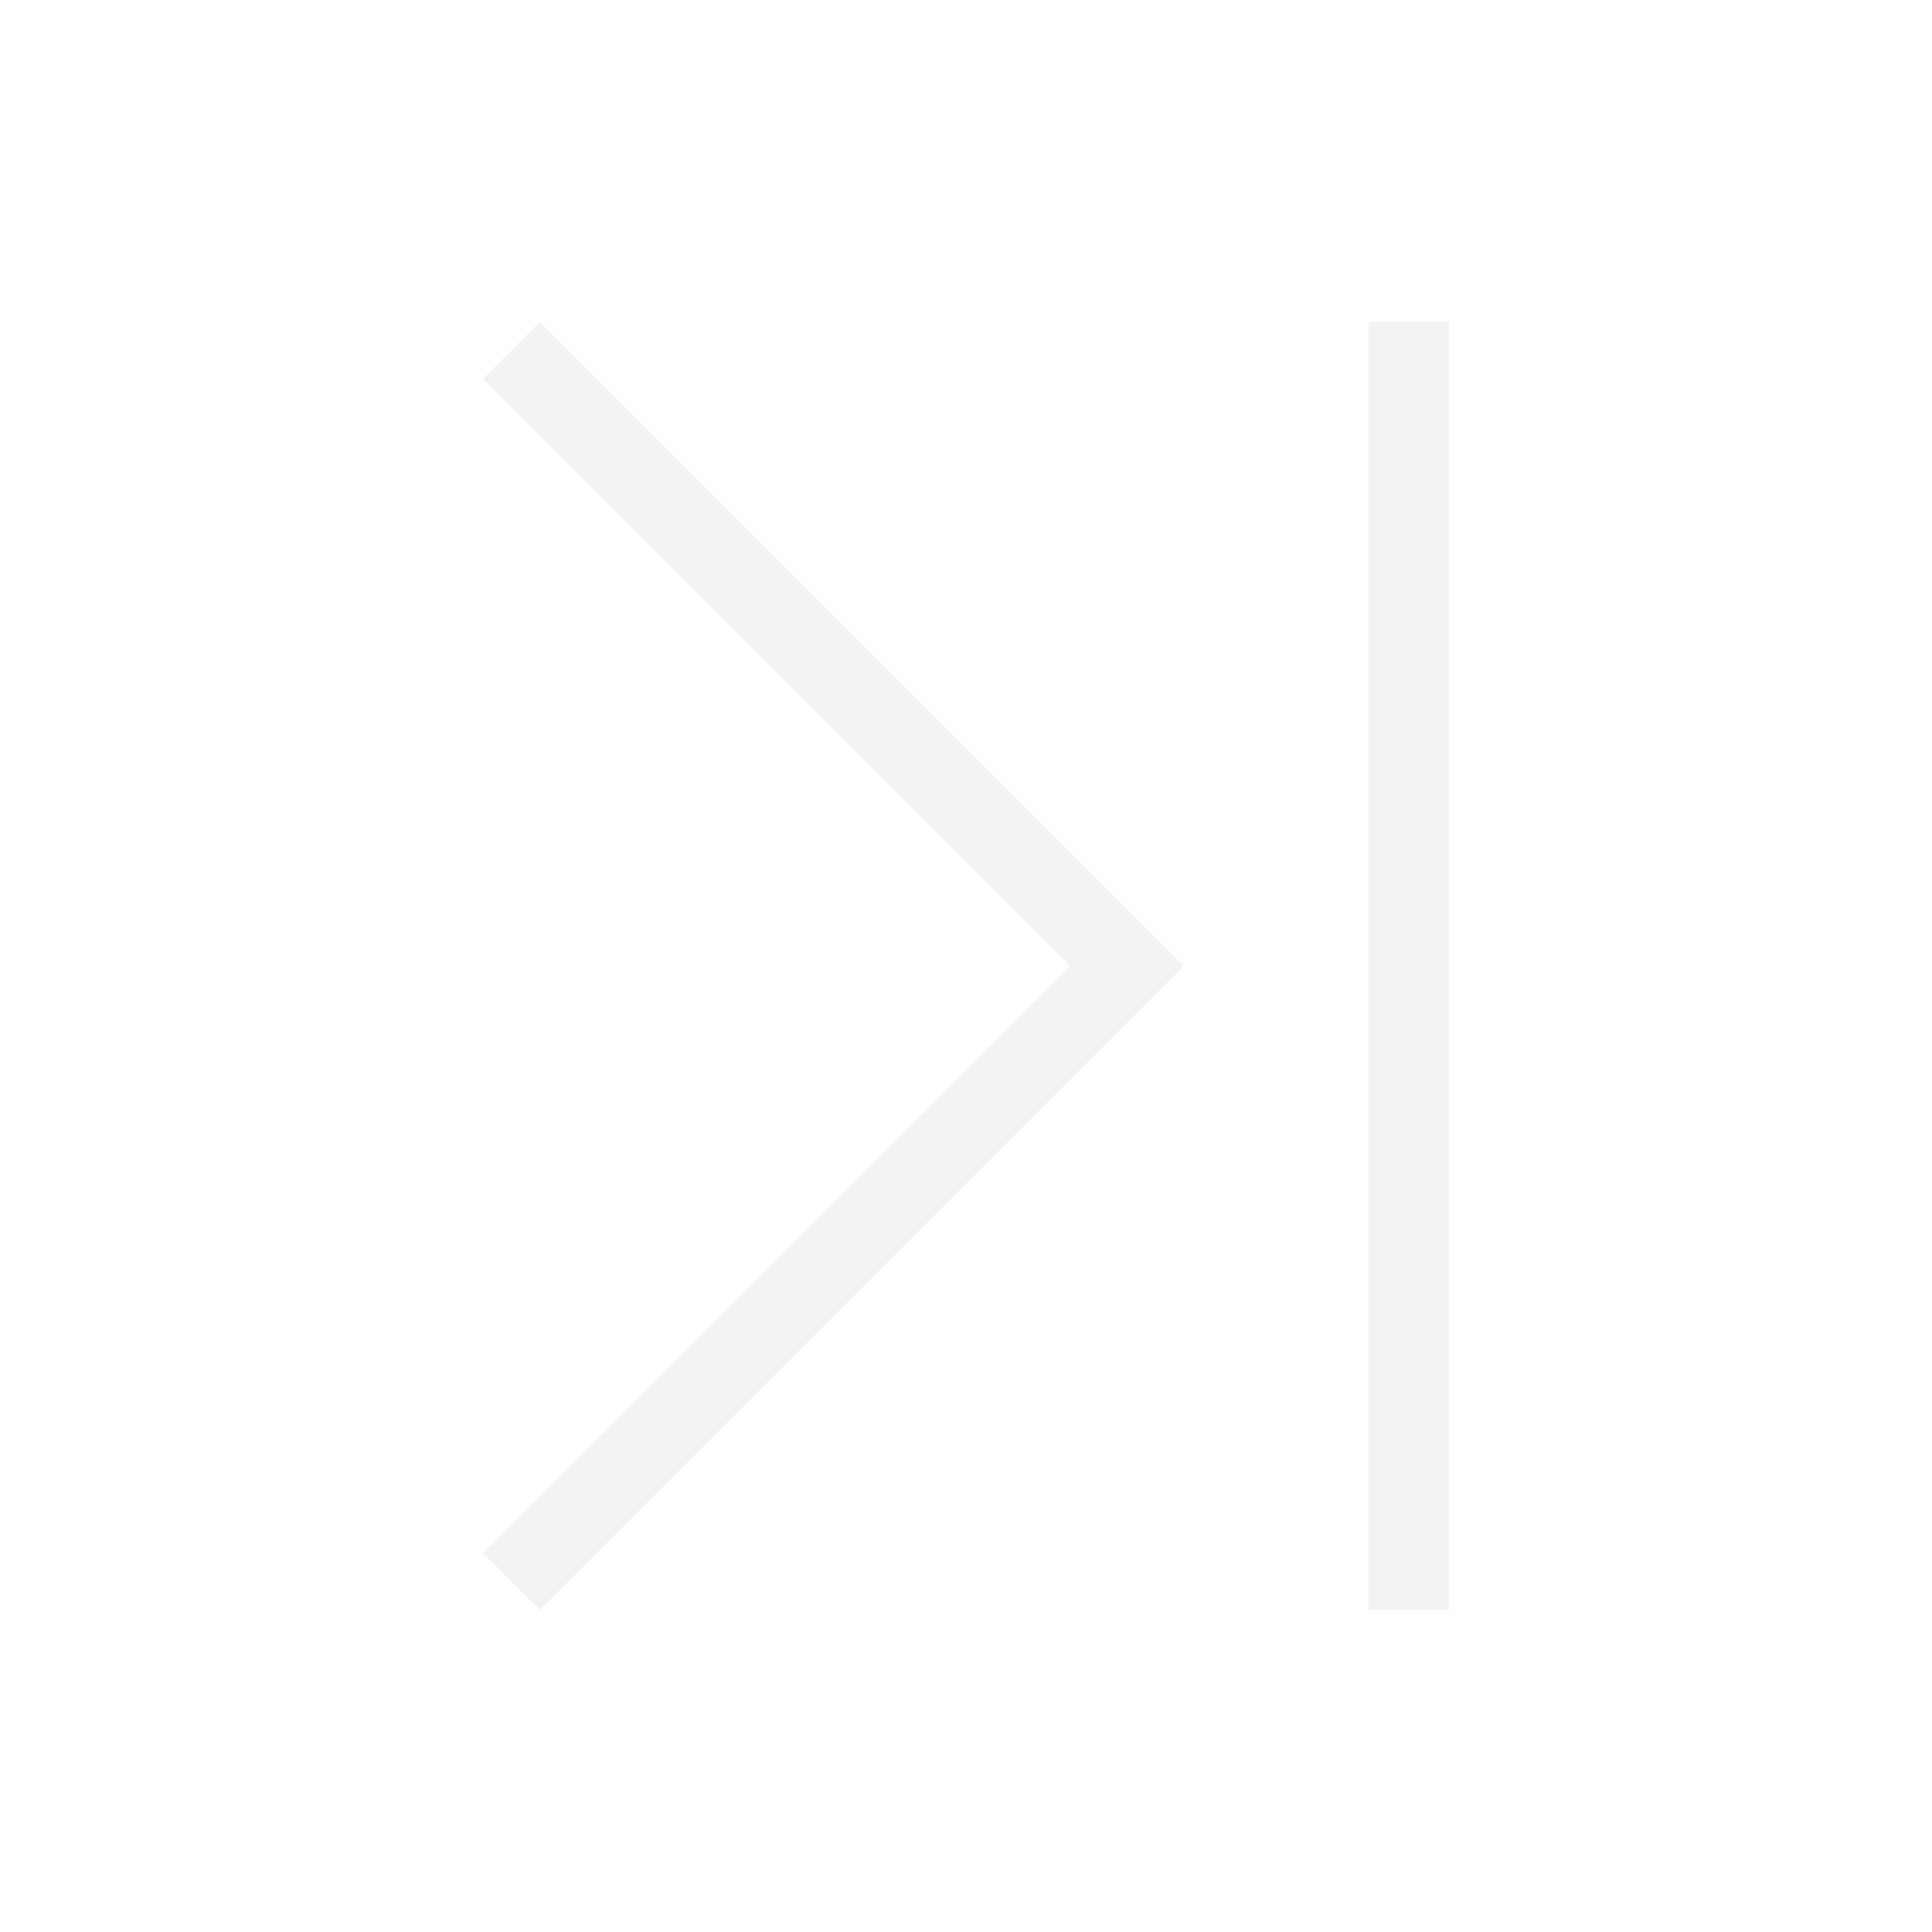
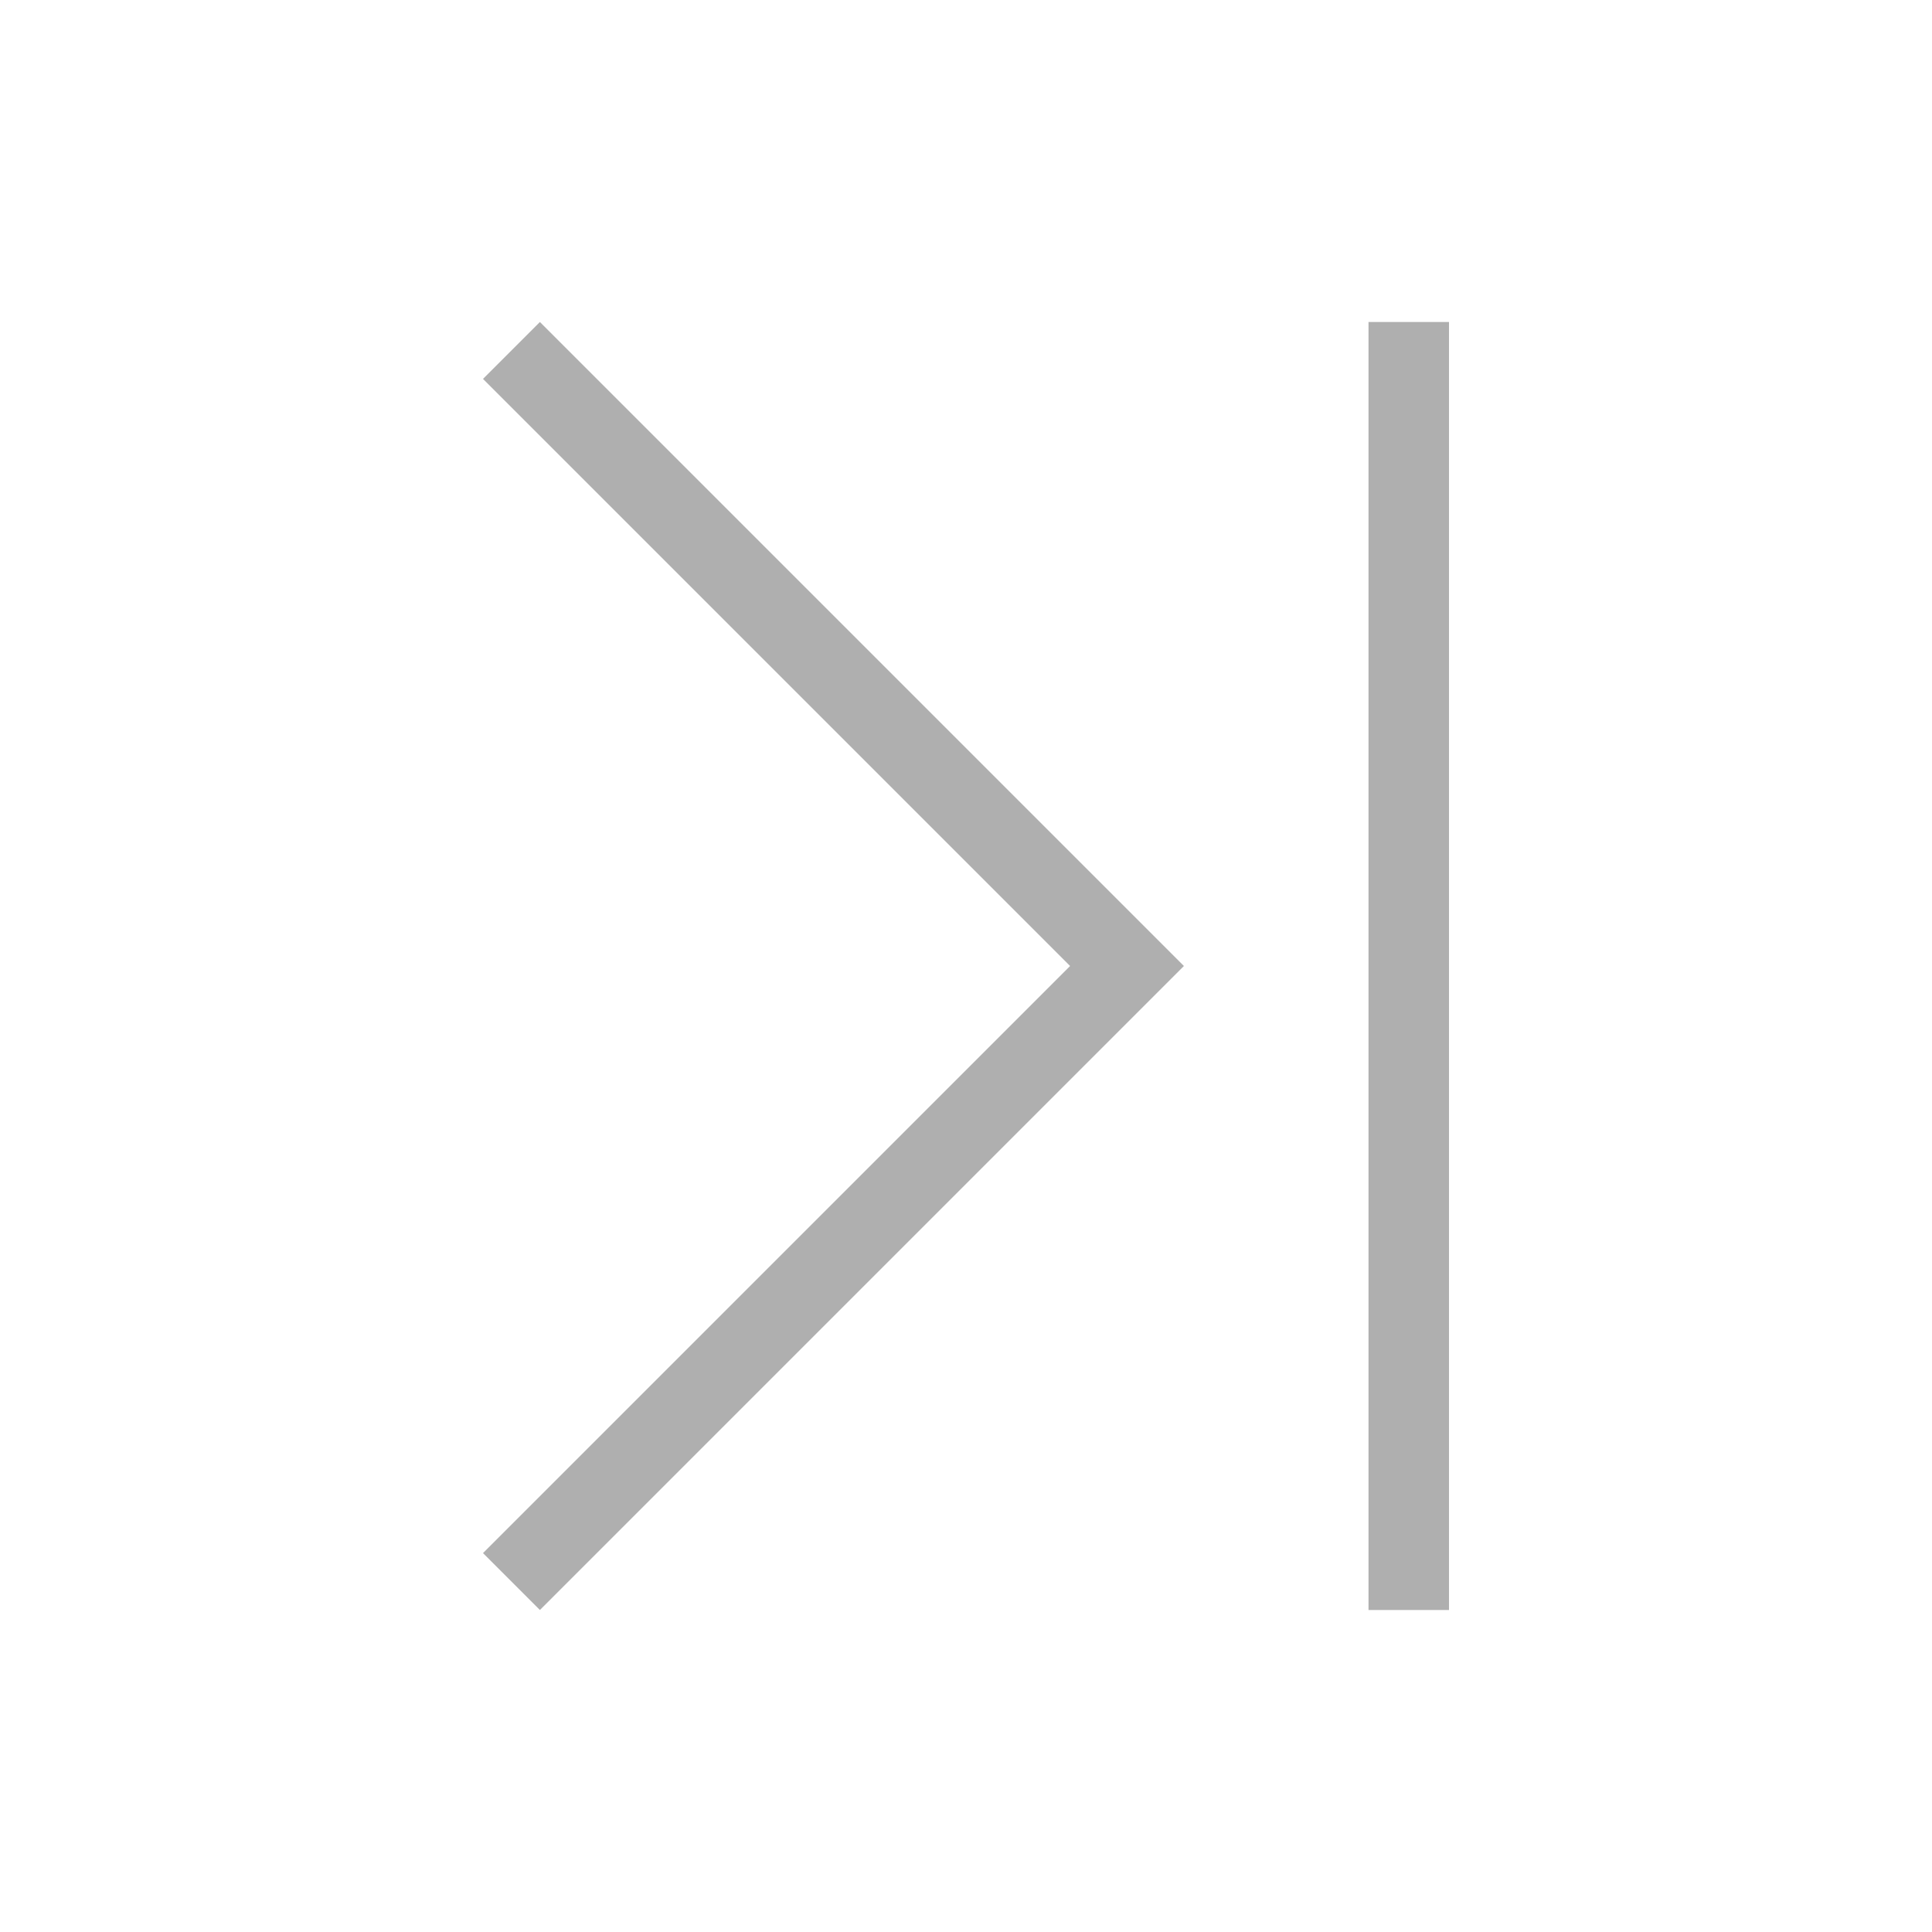
<svg xmlns="http://www.w3.org/2000/svg" viewBox="0 0 24 24">
  <defs id="defs3051">
    <style type="text/css" id="current-color-scheme">
      .ColorScheme-Text {
-         color:#f2f2f2;
+         color:#afafaf;
      }
      </style>
  </defs>
  <path style="fill:currentColor;fill-opacity:1;stroke:none" d="M 6.707 4 L 6 4.707 L 12.125 10.832 L 13.293 12 L 12.125 13.168 L 6 19.293 L 6.707 20 L 12.832 13.875 L 14.707 12 L 12.832 10.125 L 6.707 4 z M 17 4 L 17 20 L 18 20 L 18 4 L 17 4 z " class="ColorScheme-Text" />
</svg>
